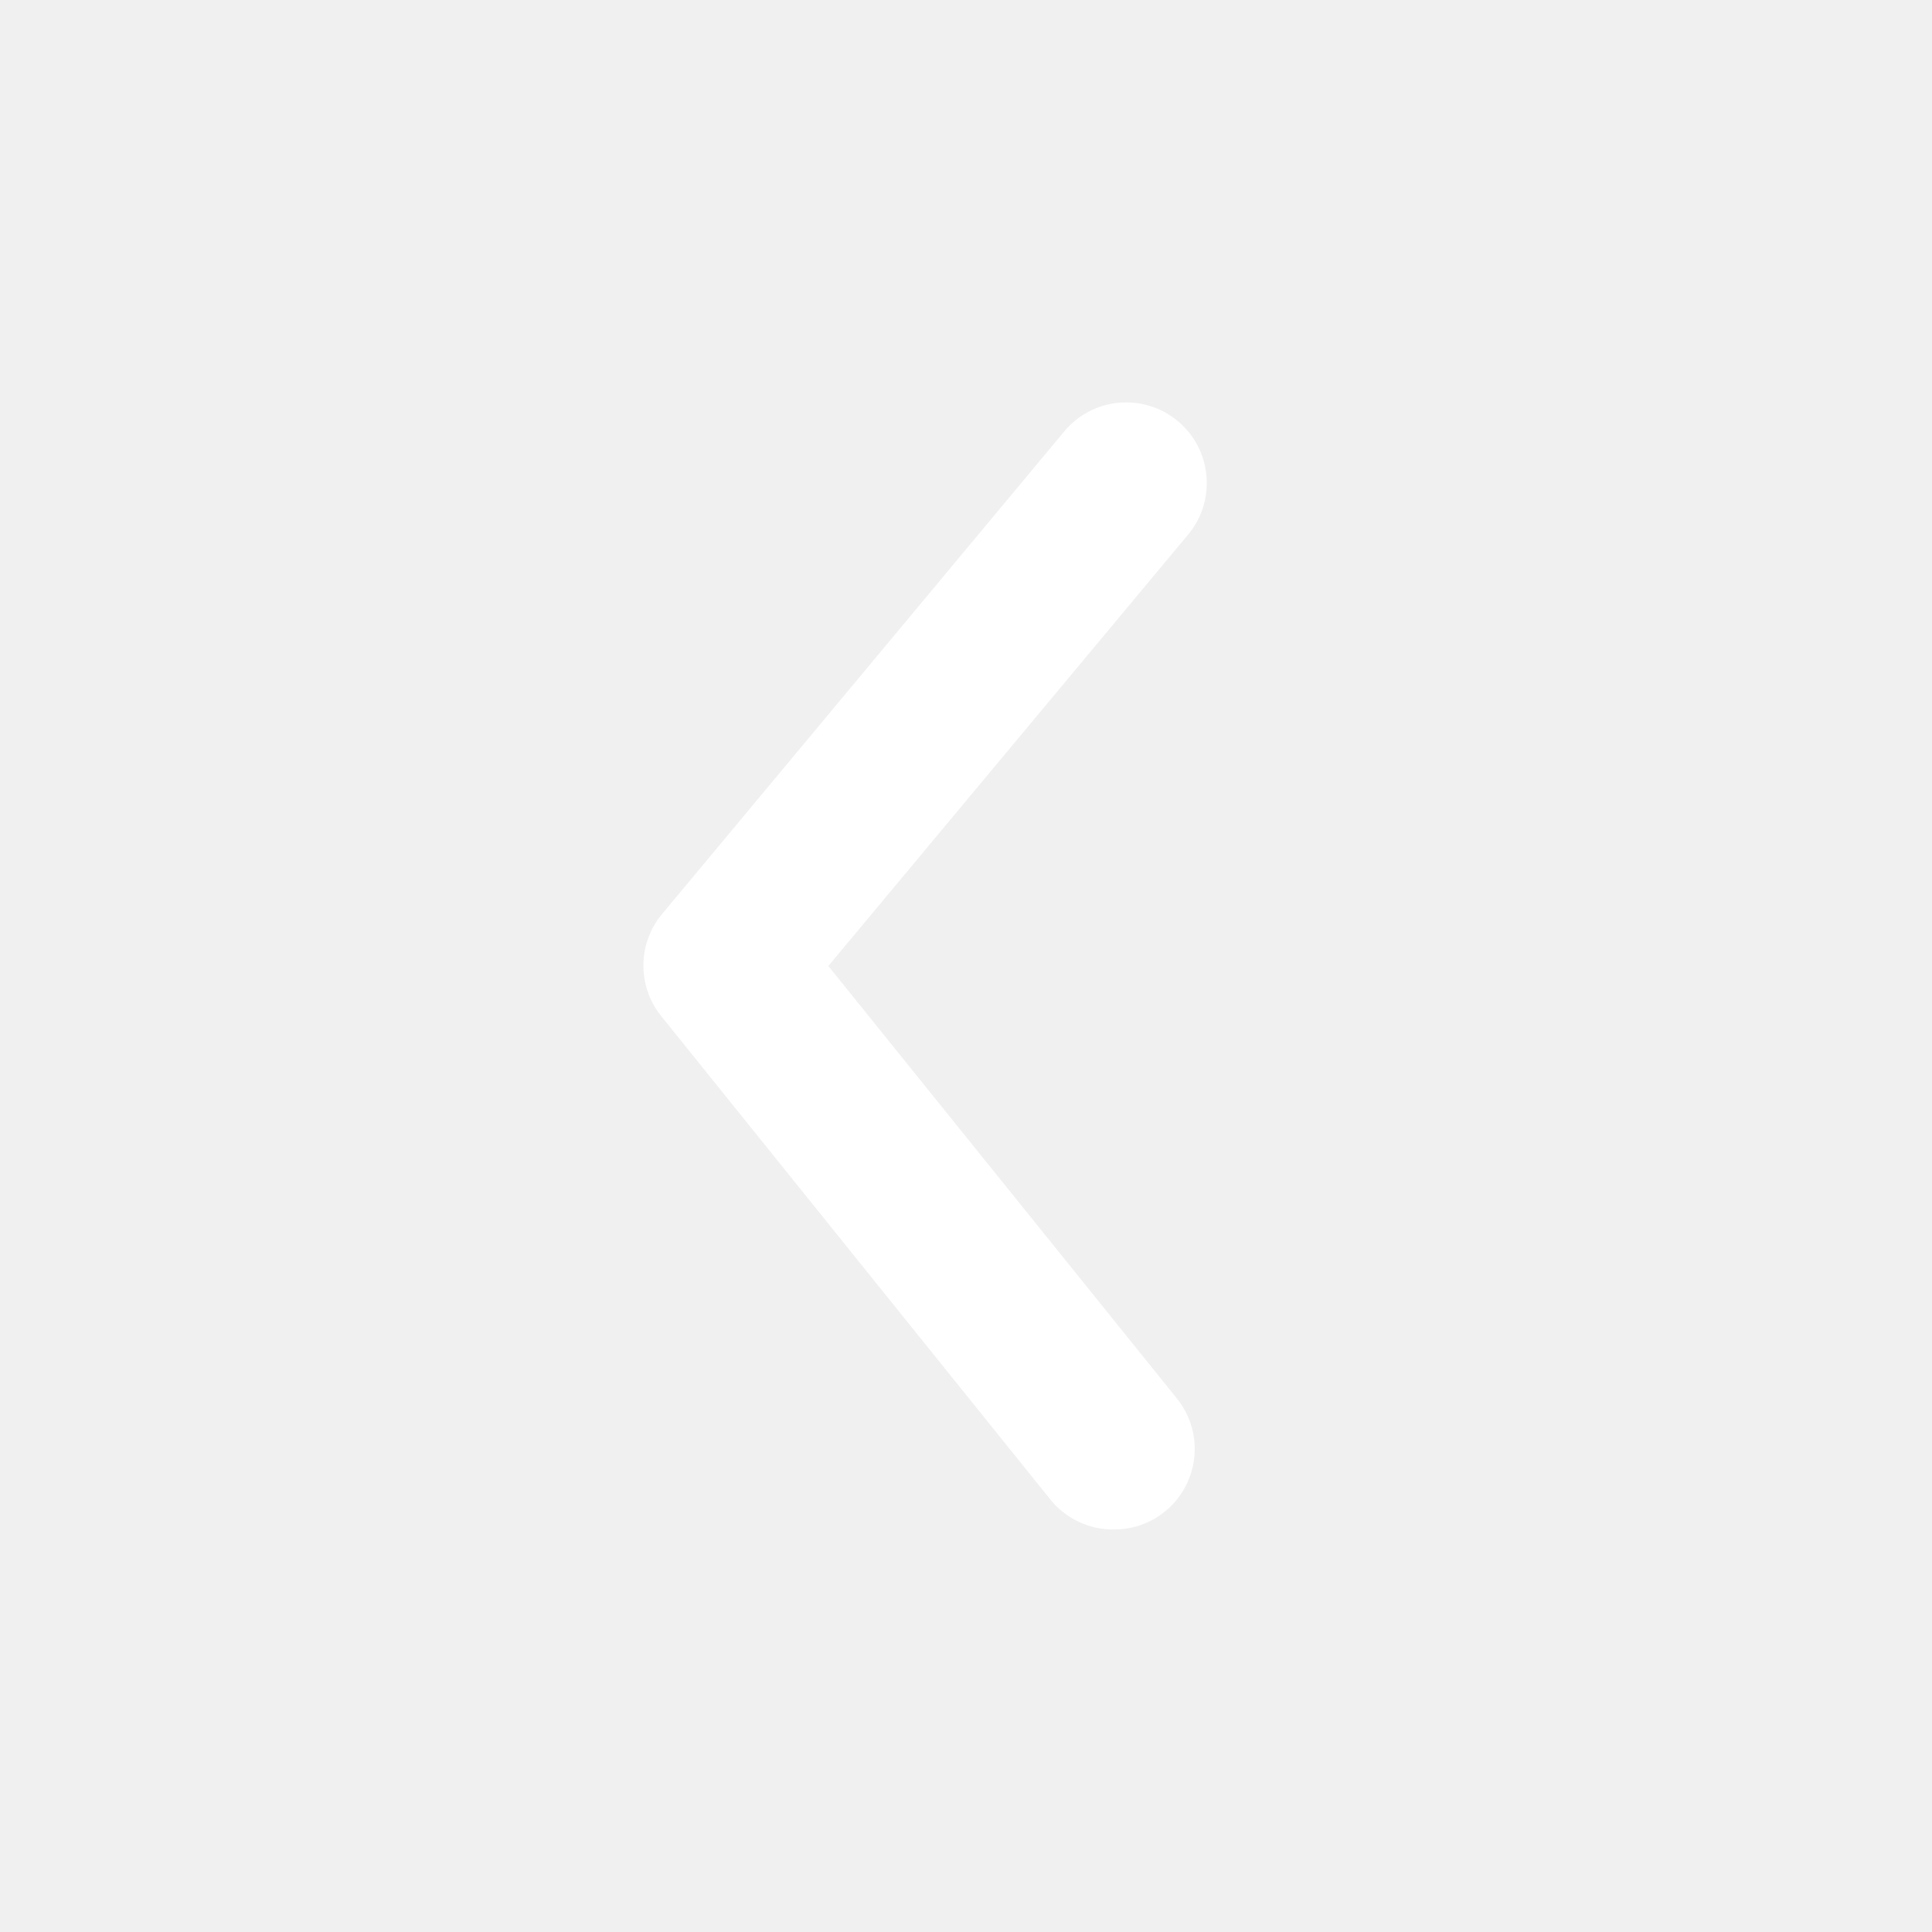
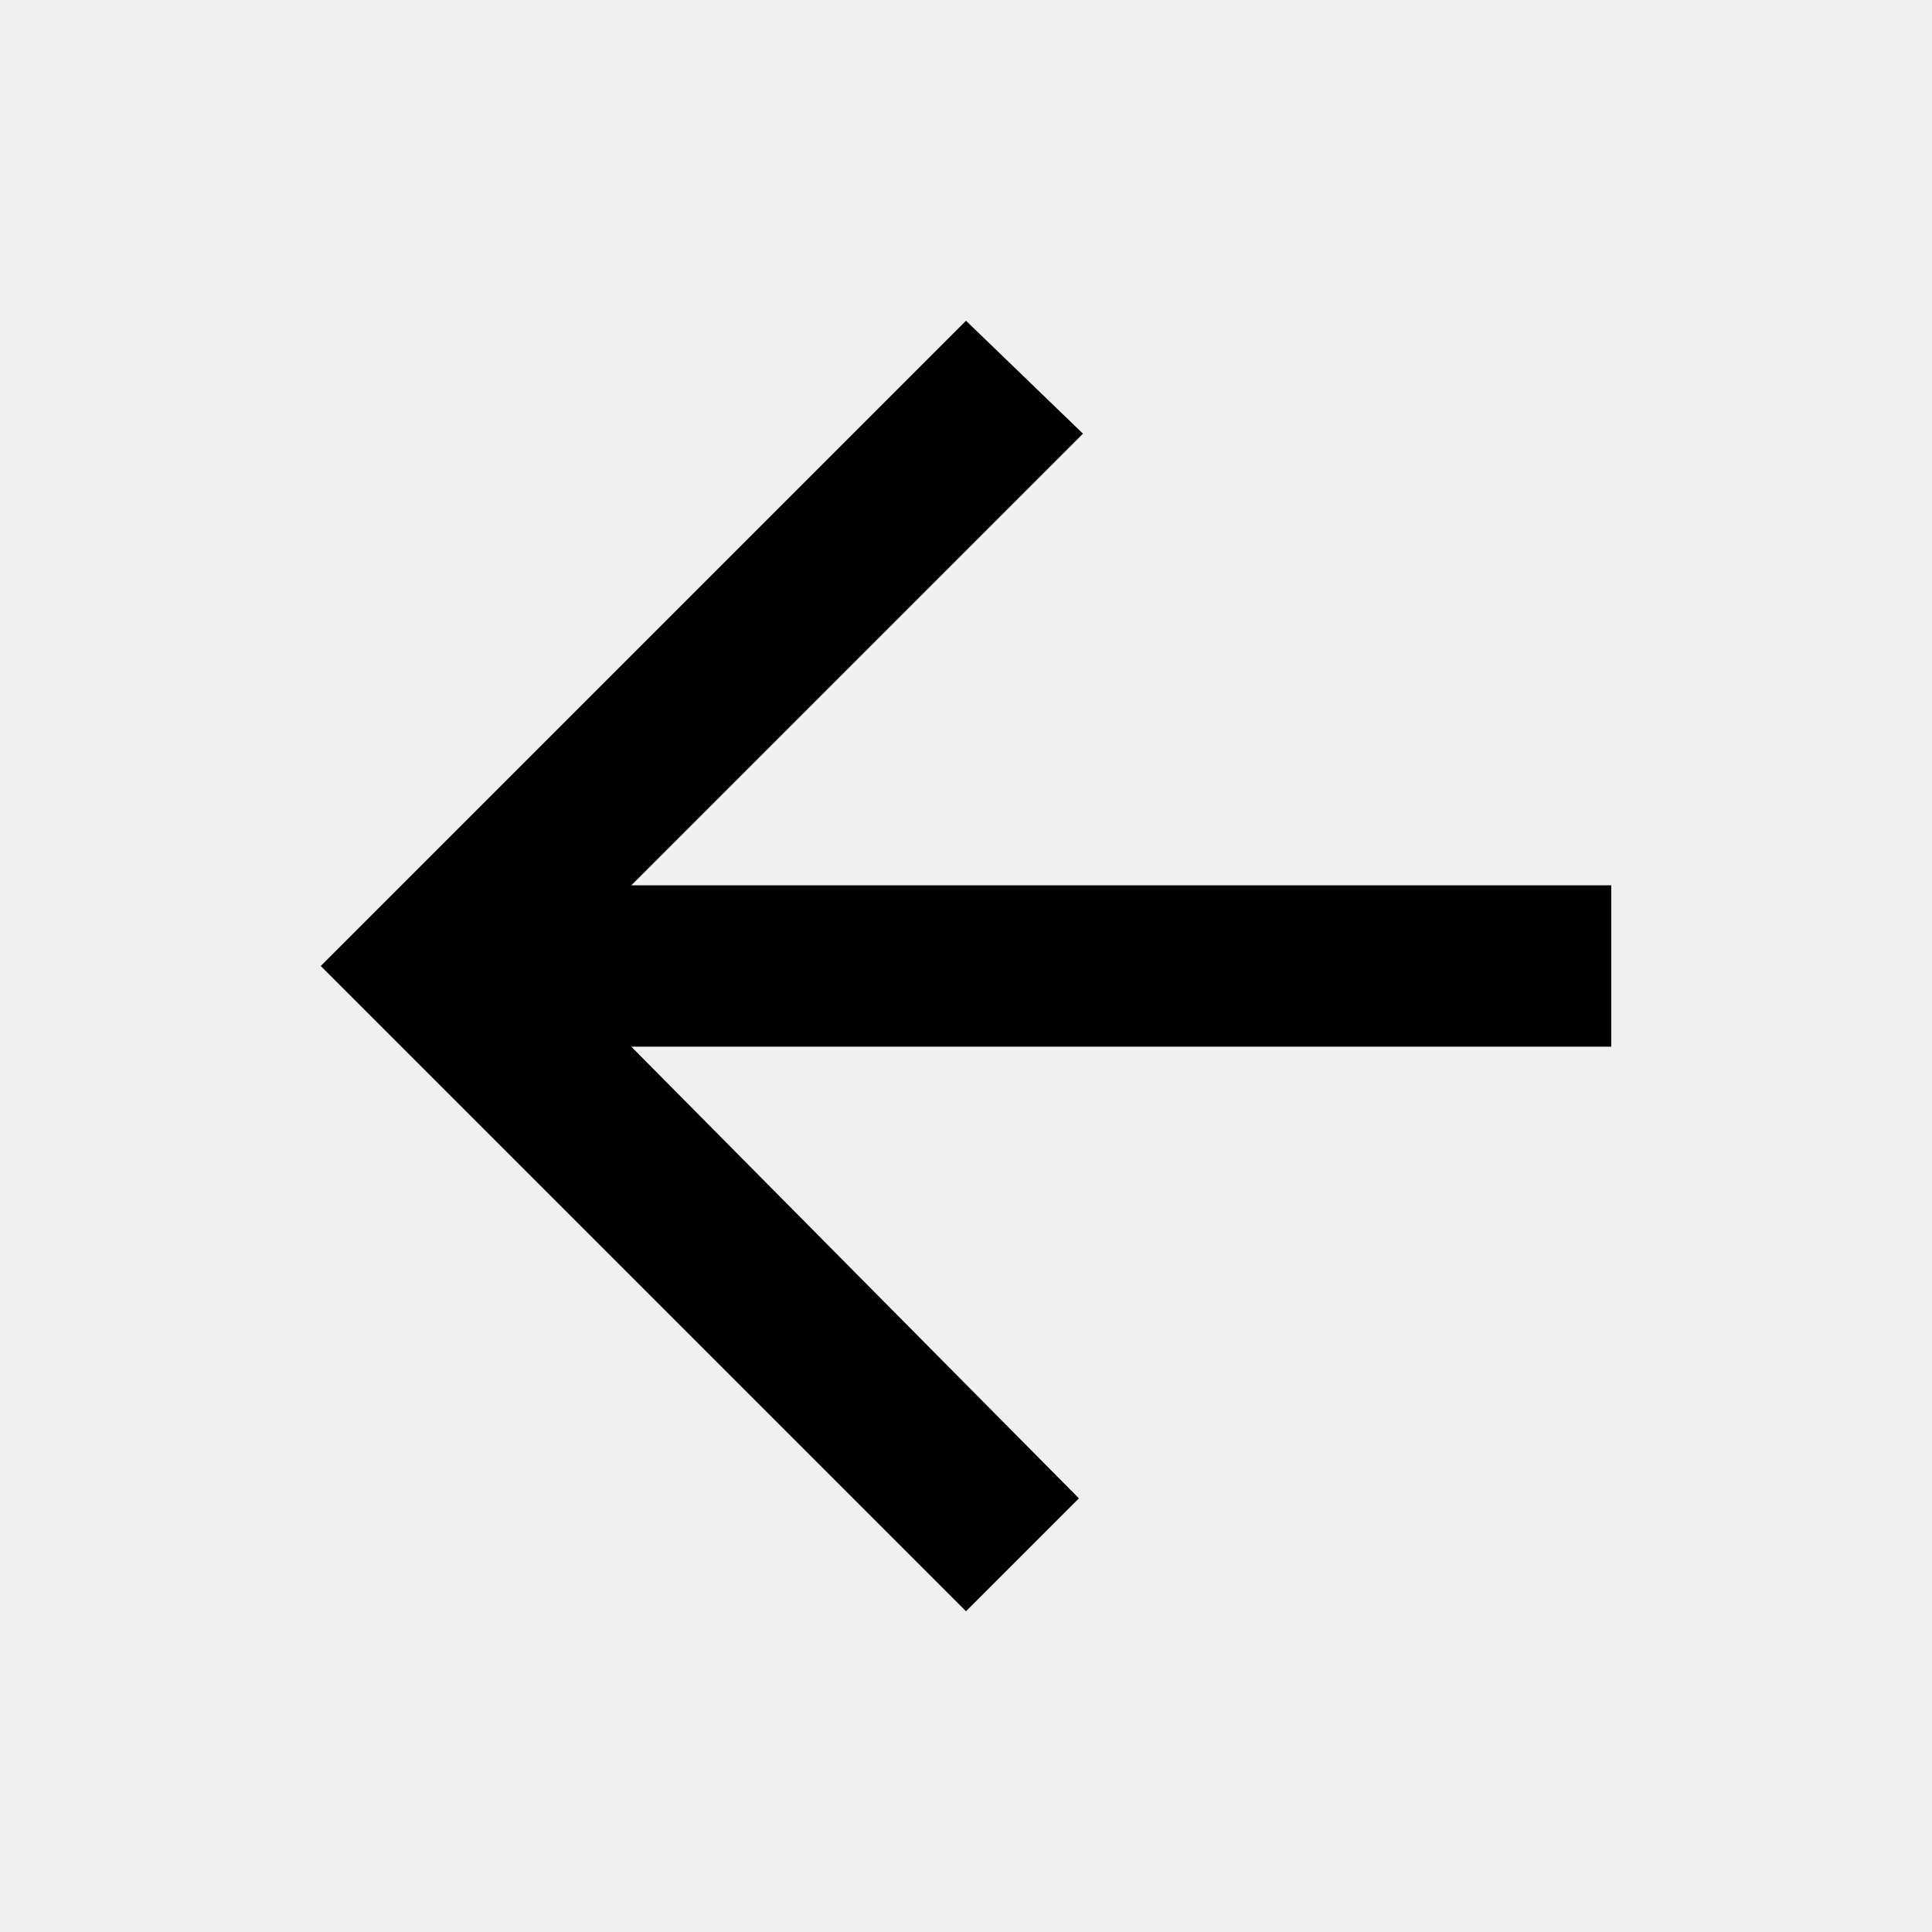
- <svg xmlns="http://www.w3.org/2000/svg" fill="#FFFFFF" width="256px" height="256px" viewBox="0 0 24.00 24.00" stroke="#FFFFFF" stroke-width="0">
-   <g id="SVGRepo_bgCarrier" stroke-width="0" />
-   <g id="SVGRepo_tracerCarrier" stroke-linecap="round" stroke-linejoin="round" />
-   <g id="SVGRepo_iconCarrier">
-     <g data-name="Layer 2">
-       <g data-name="arrow-ios-back">
-         <rect width="24" height="24" transform="rotate(90 12 12)" opacity="0" />
-         <path d="M13.83 19a1 1 0 0 1-.78-.37l-4.83-6a1 1 0 0 1 0-1.27l5-6a1 1 0 0 1 1.54 1.28L10.29 12l4.32 5.36a1 1 0 0 1-.78 1.64z" />
-       </g>
-     </g>
-   </g>
+ <svg xmlns="http://www.w3.org/2000/svg" class="svg-icon" style="width: 1em; height: 1em;vertical-align: middle;fill: currentColor;overflow: hidden;" viewBox="0 0 1024 1024" version="1.1">
+   <path d="M854 469.25 334.592 469.25l239.404-239.404L512 170 170 512l342 342 59.844-59.848L334.592 554.75 854 554.75 854 469.25z" />
</svg>
